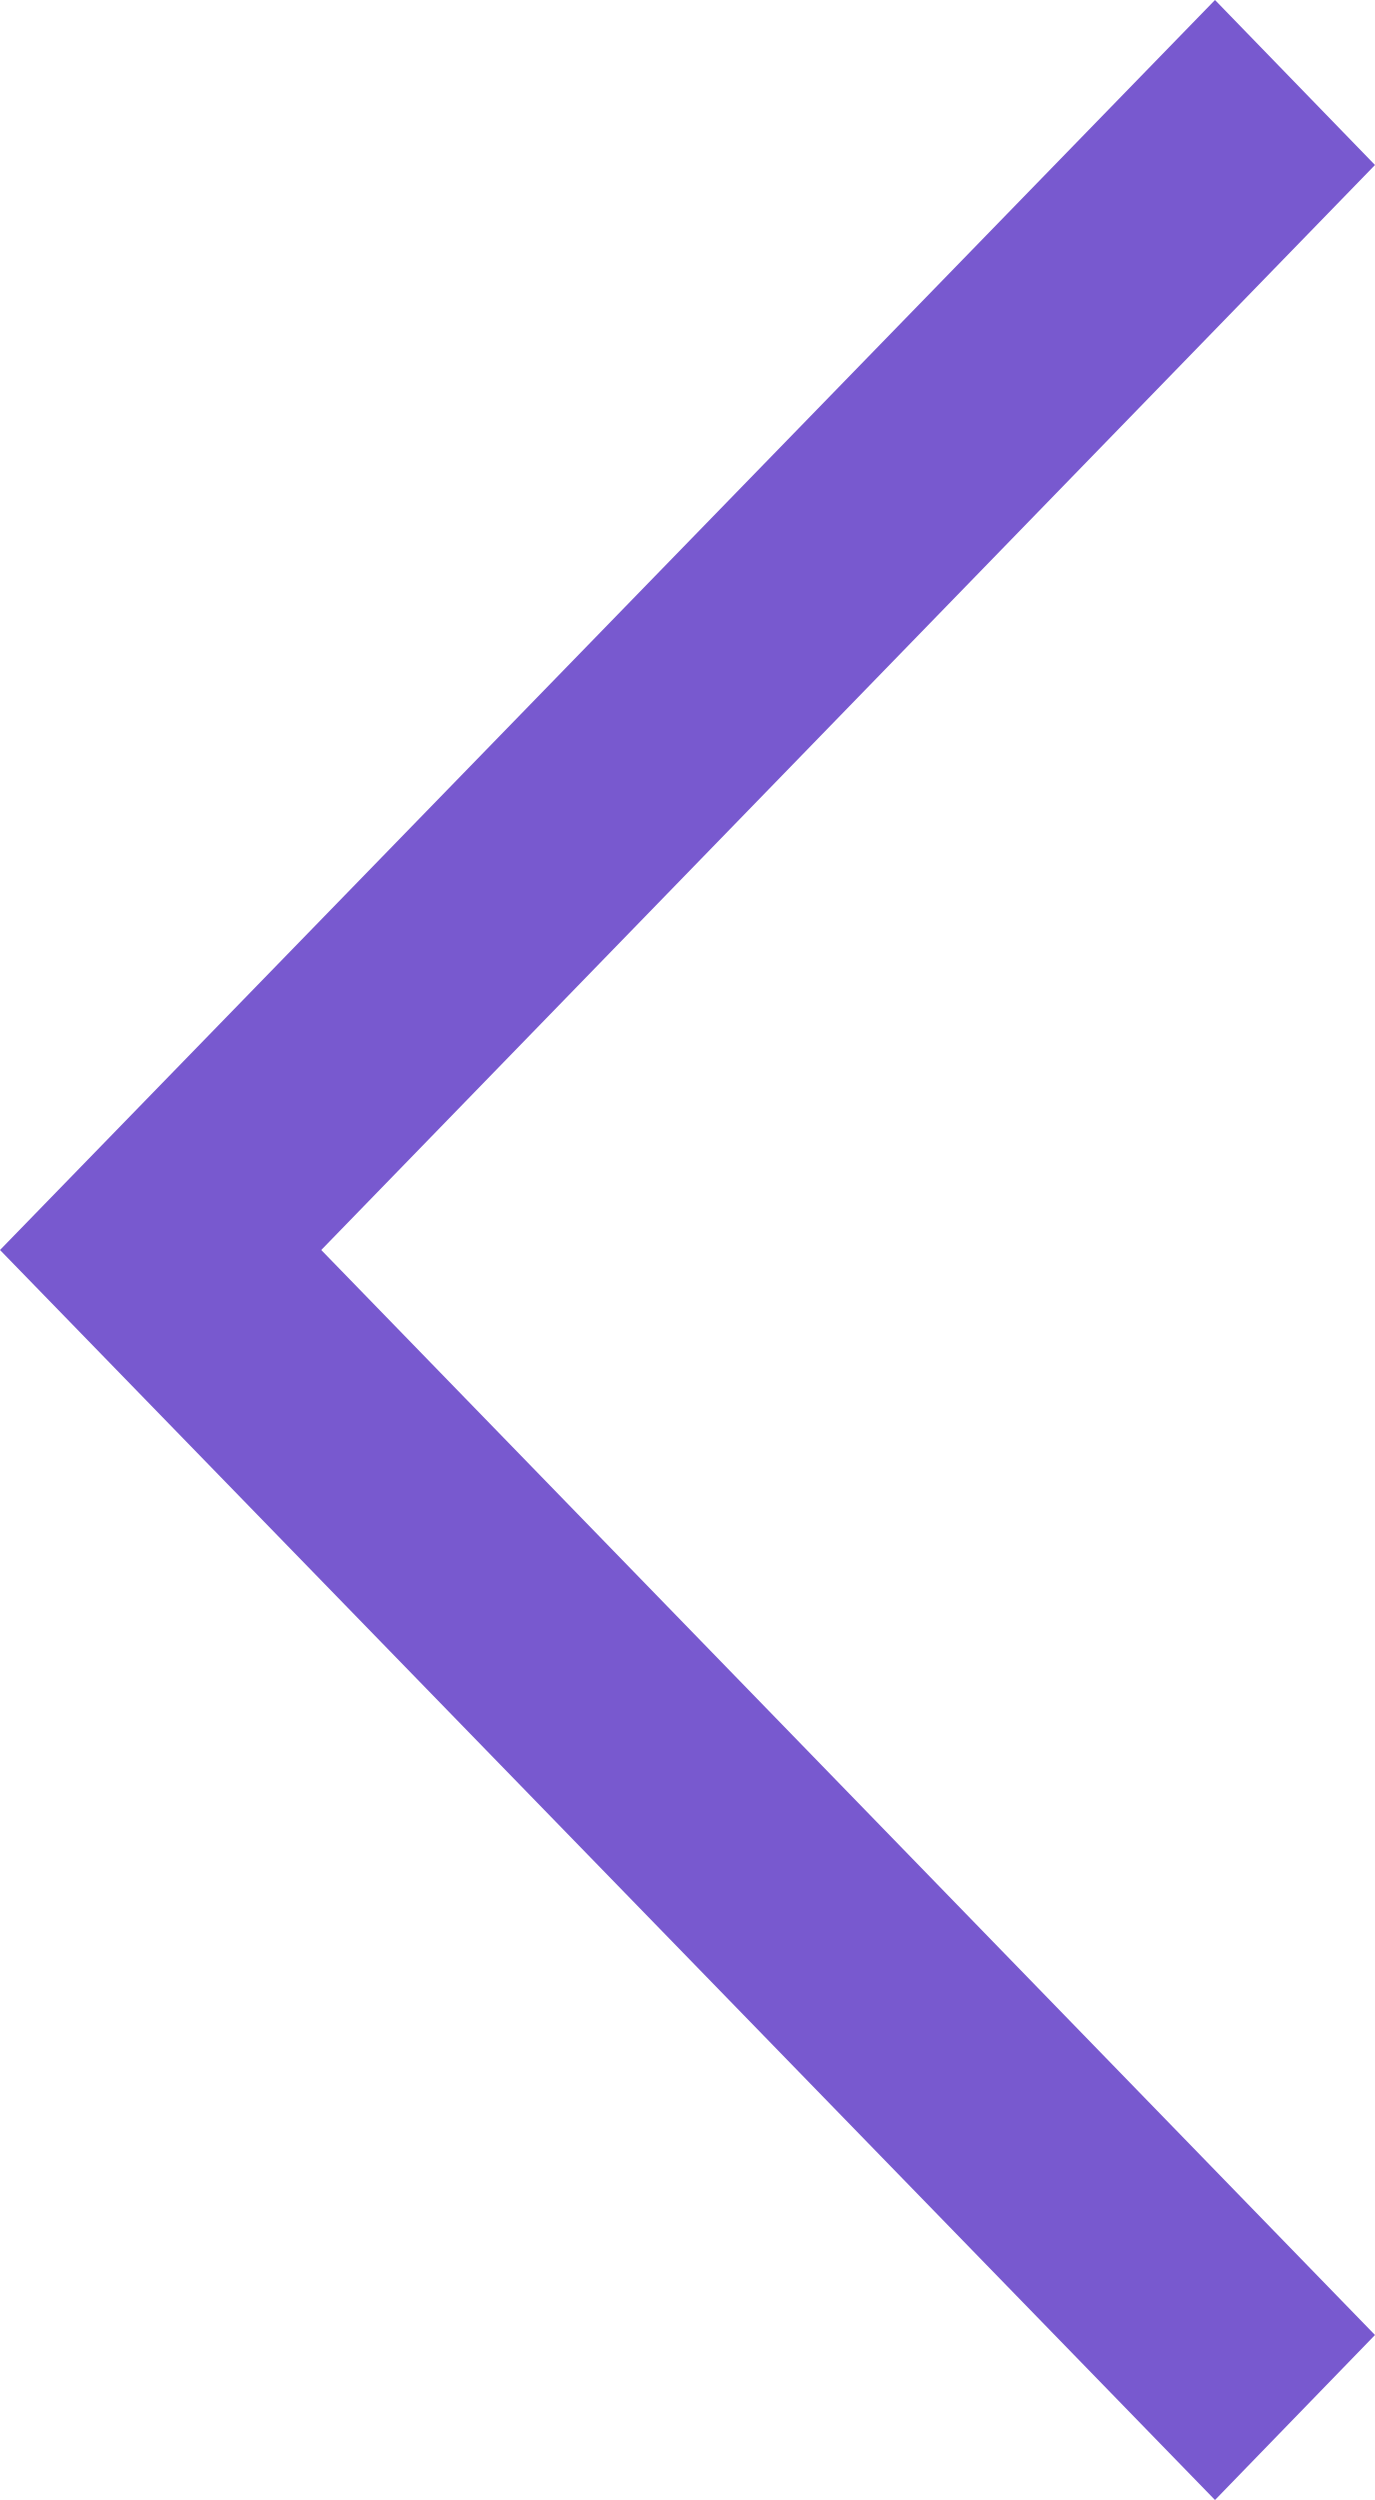
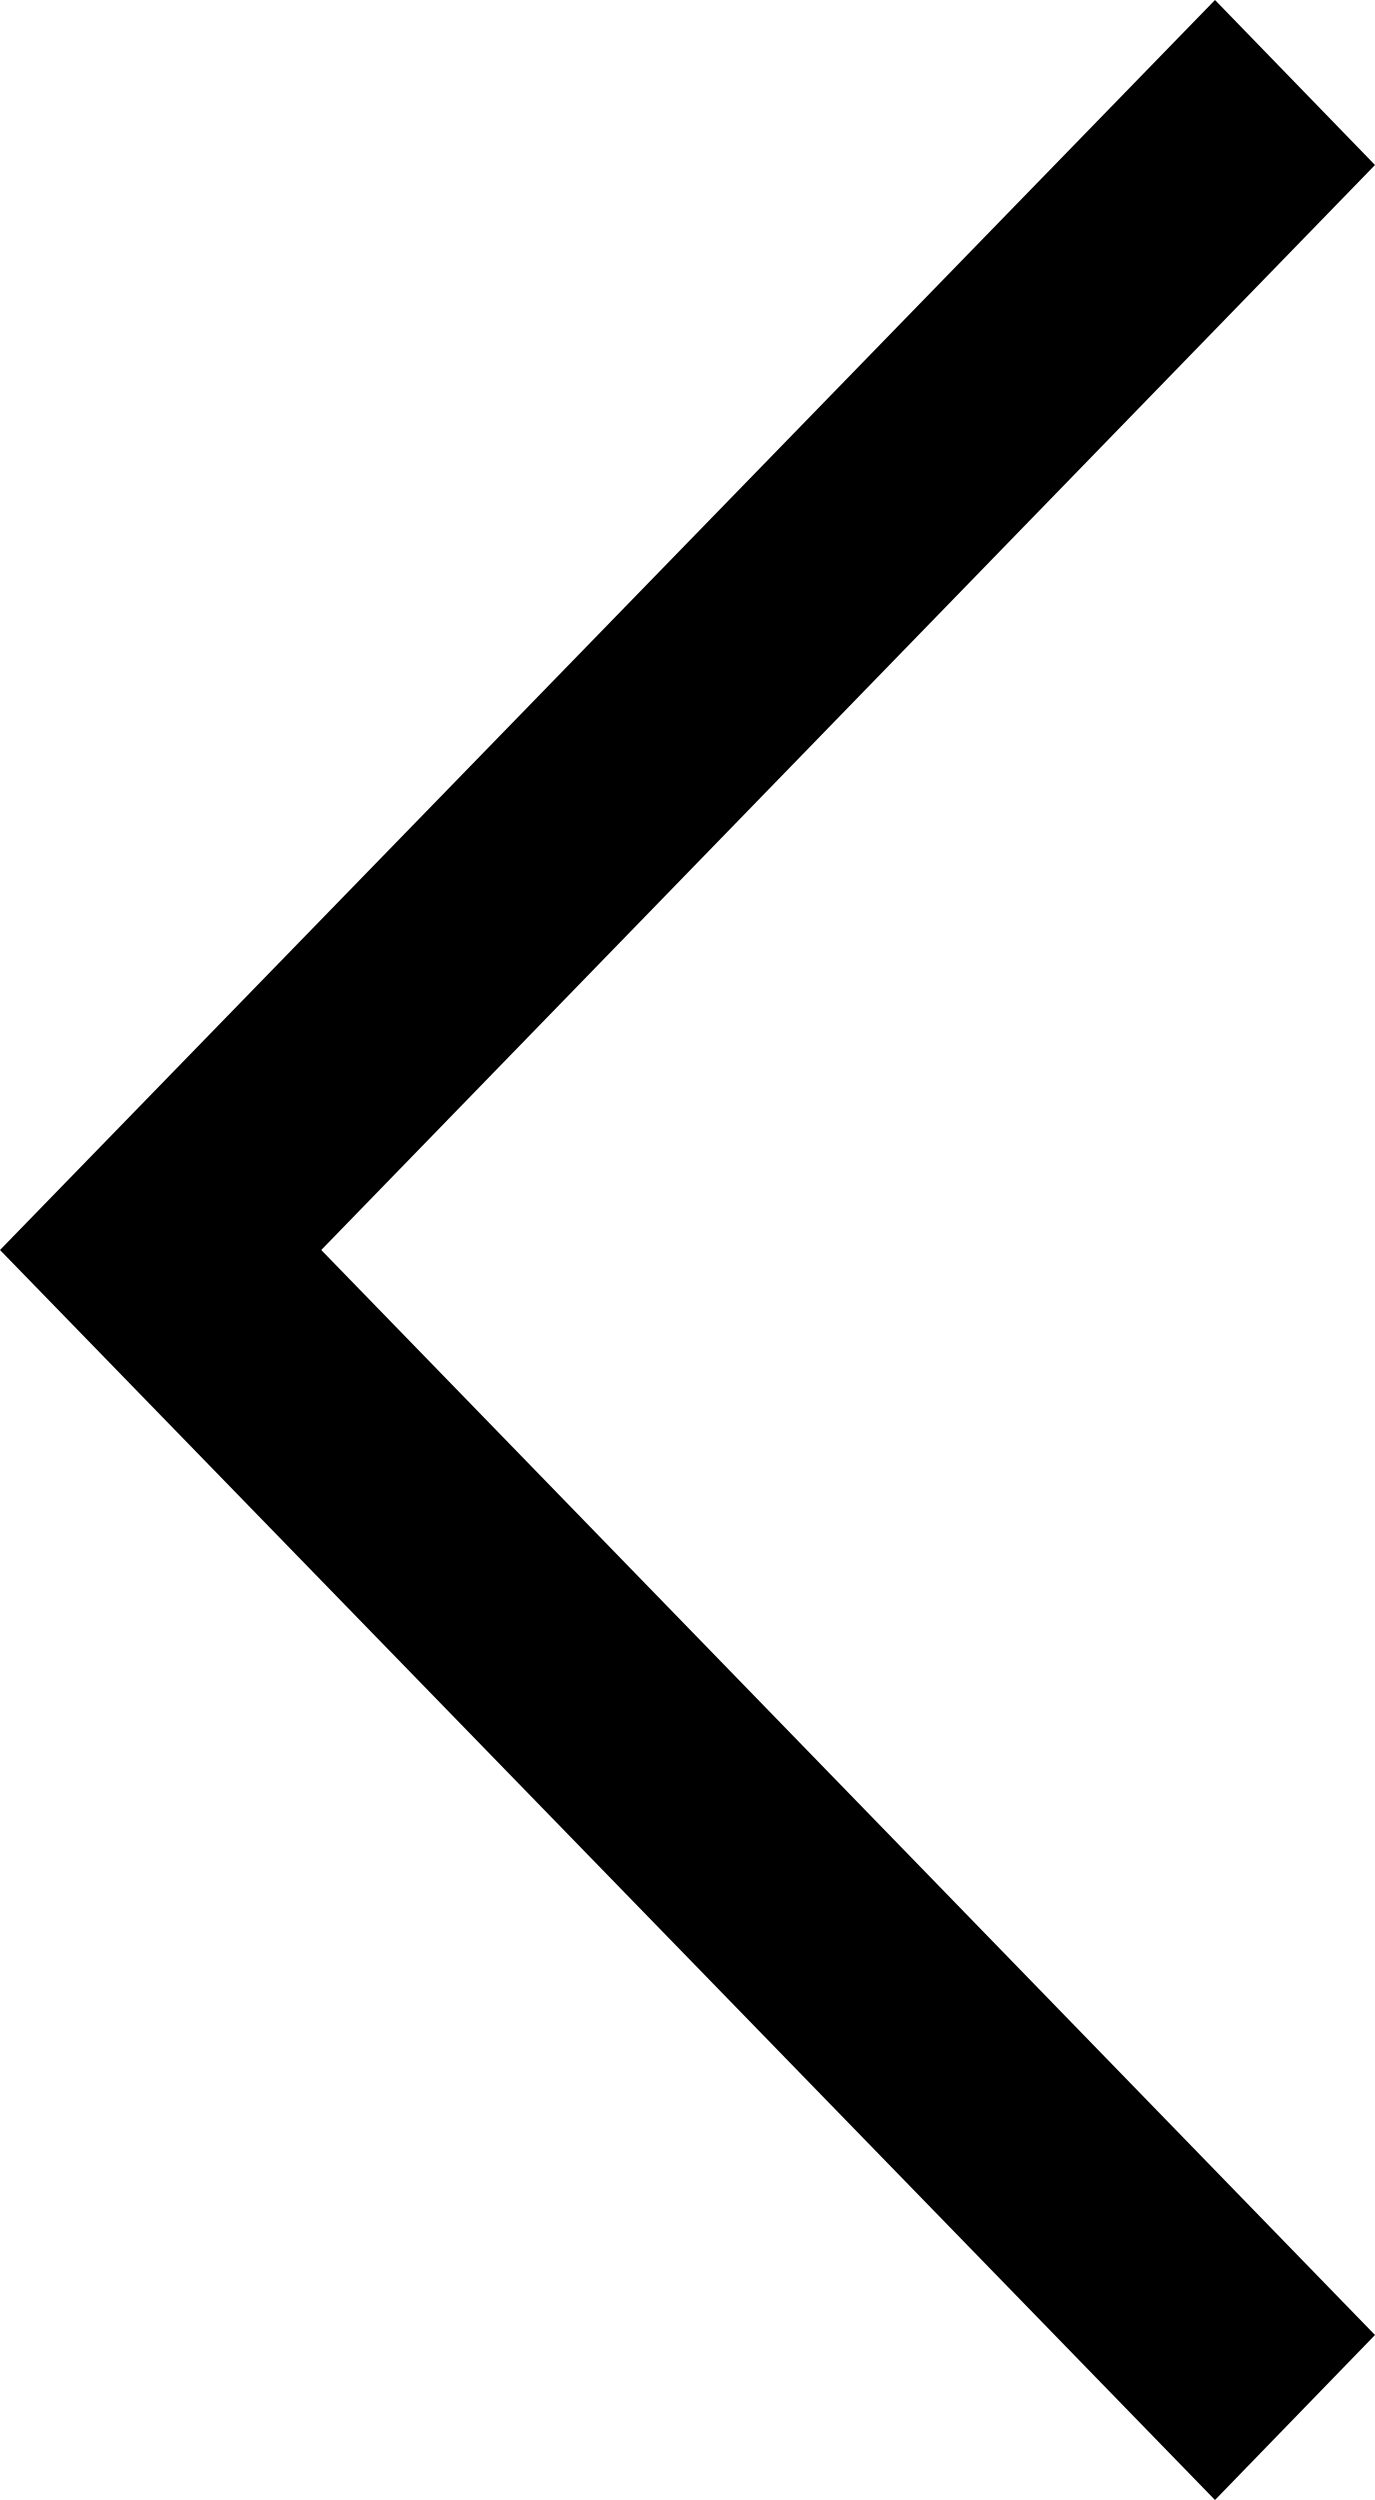
<svg xmlns="http://www.w3.org/2000/svg" viewBox="0 0 11 20" fill="none">
-   <path fill-rule="evenodd" clip-rule="evenodd" d="m9.72 0 1.28 1.32-8.43 8.68 8.43 8.68-1.28 1.32-9.72-10 9.72-10Z" fill="#7859CF" />
+   <path fill-rule="evenodd" clip-rule="evenodd" d="m9.72 0 1.28 1.32-8.43 8.68 8.43 8.68-1.28 1.32-9.72-10 9.72-10Z" fill="currentColor" />
</svg>
